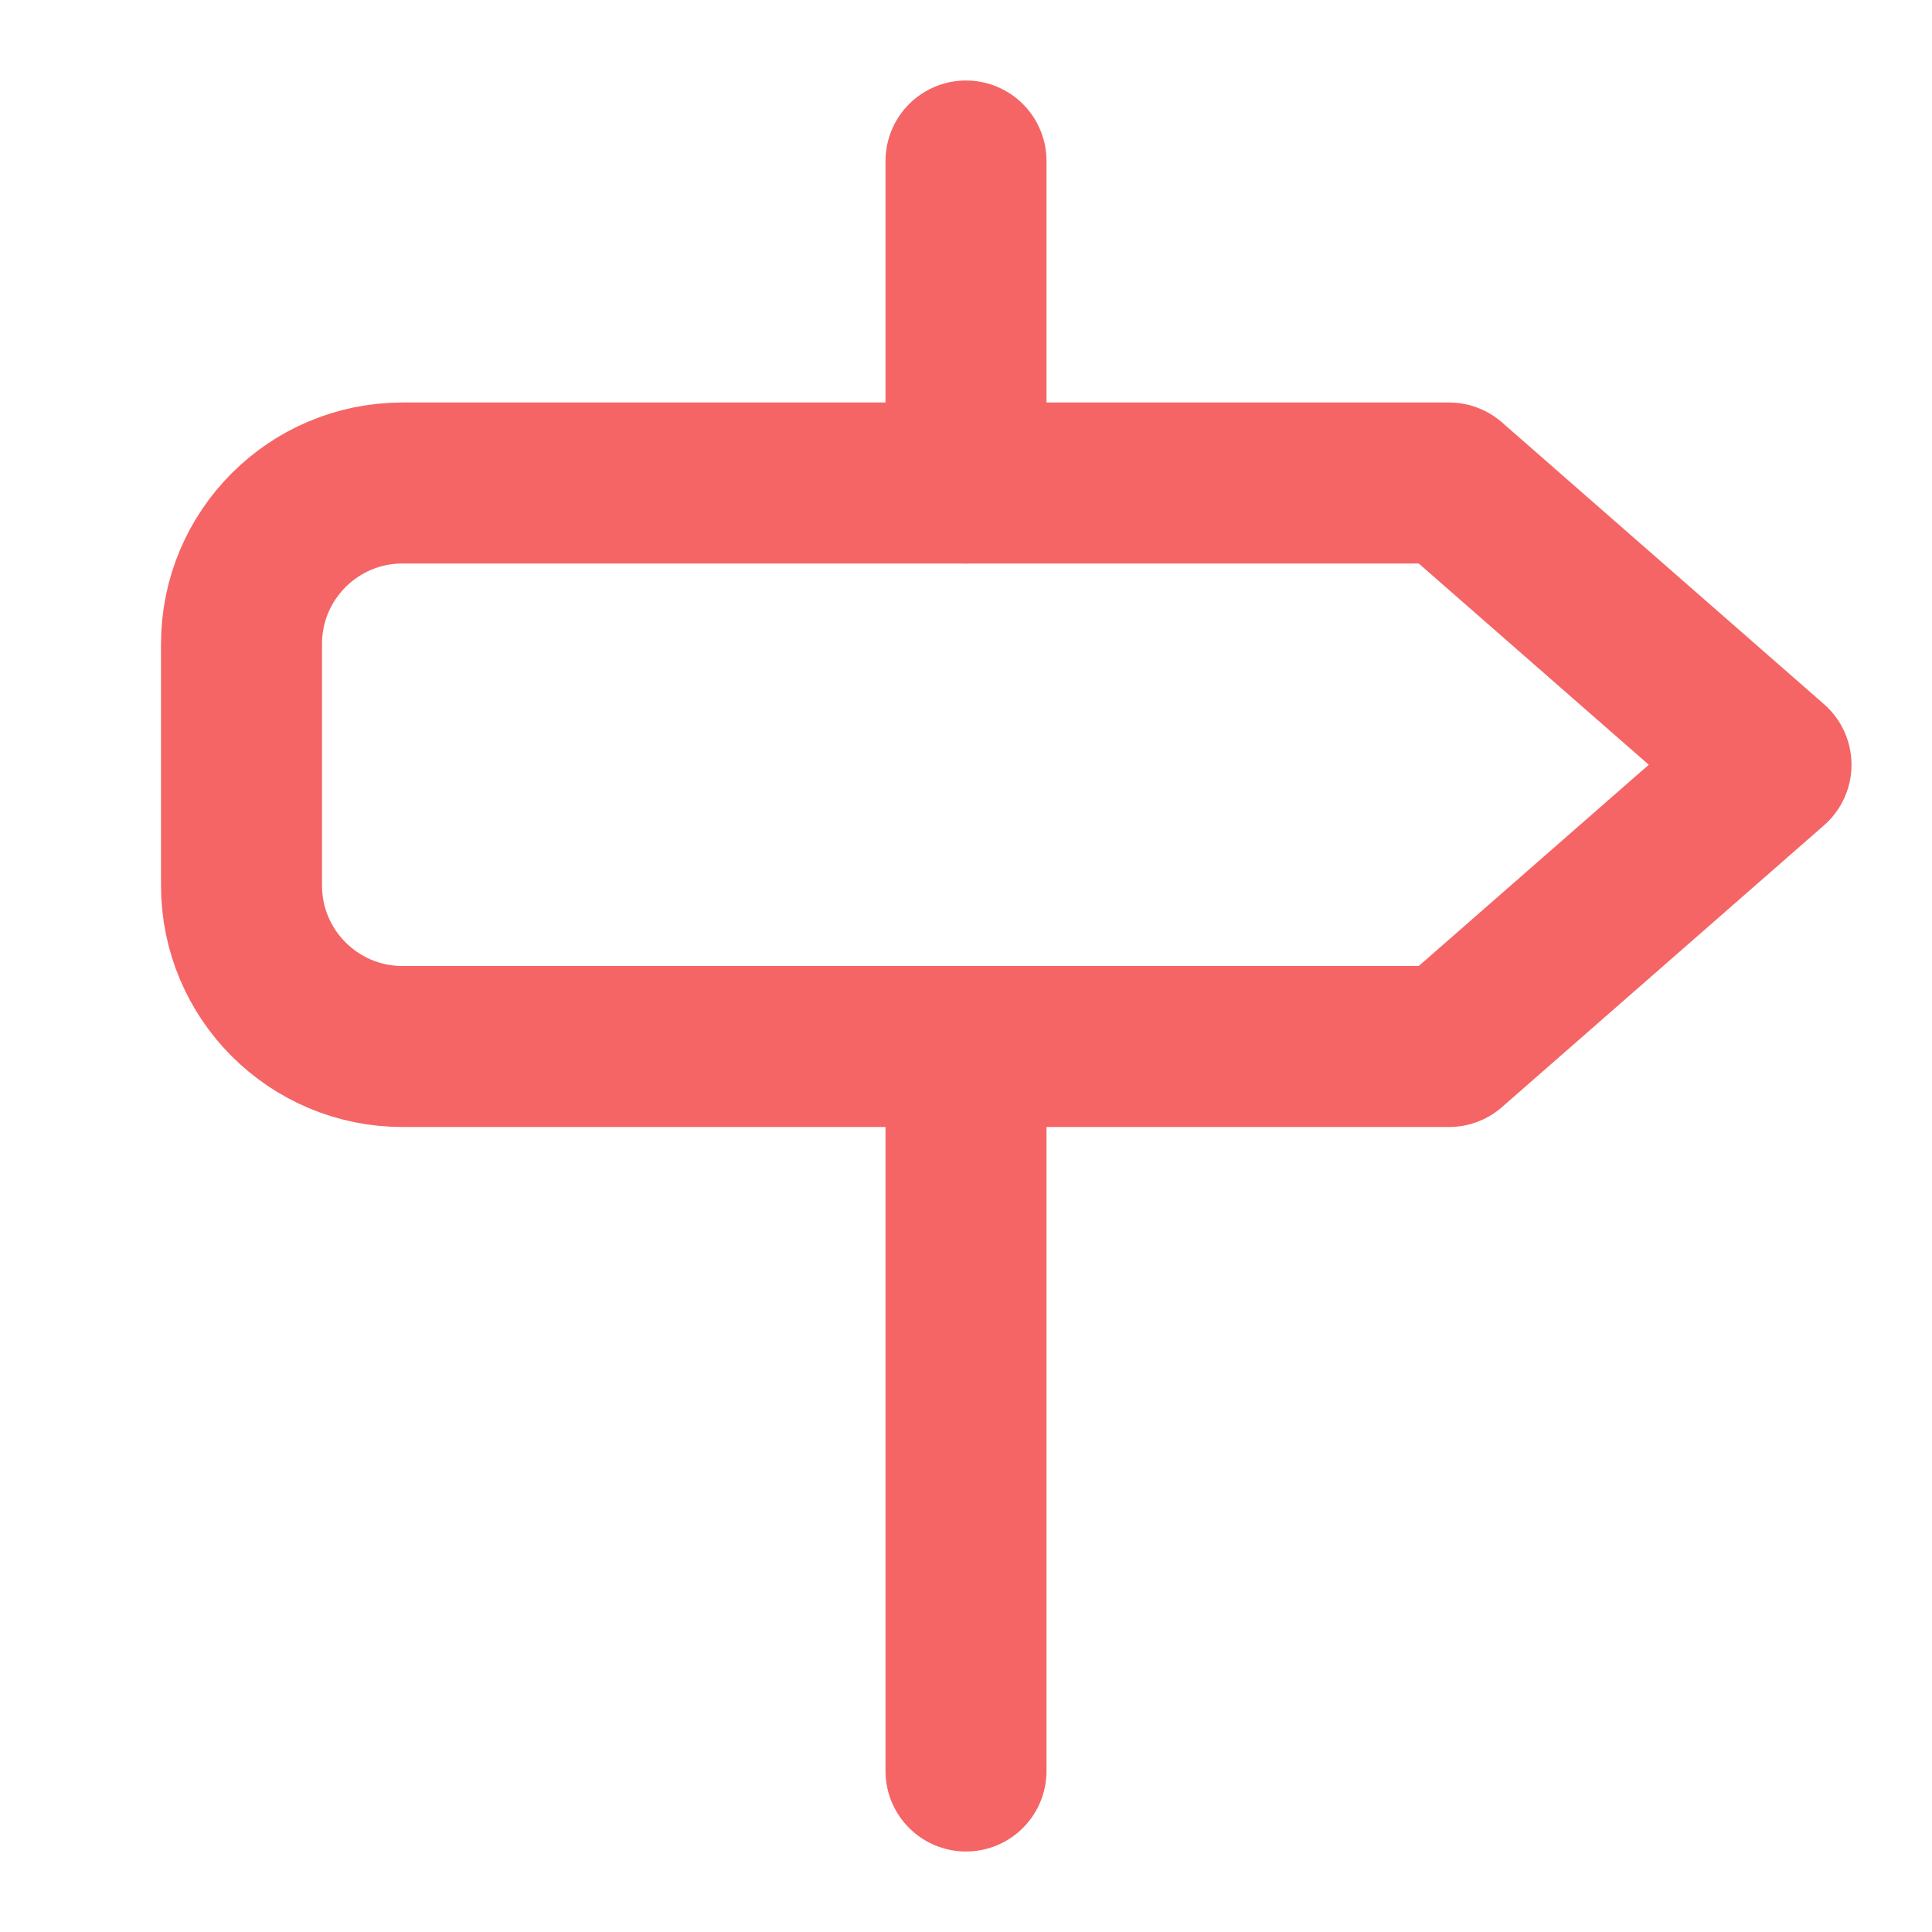
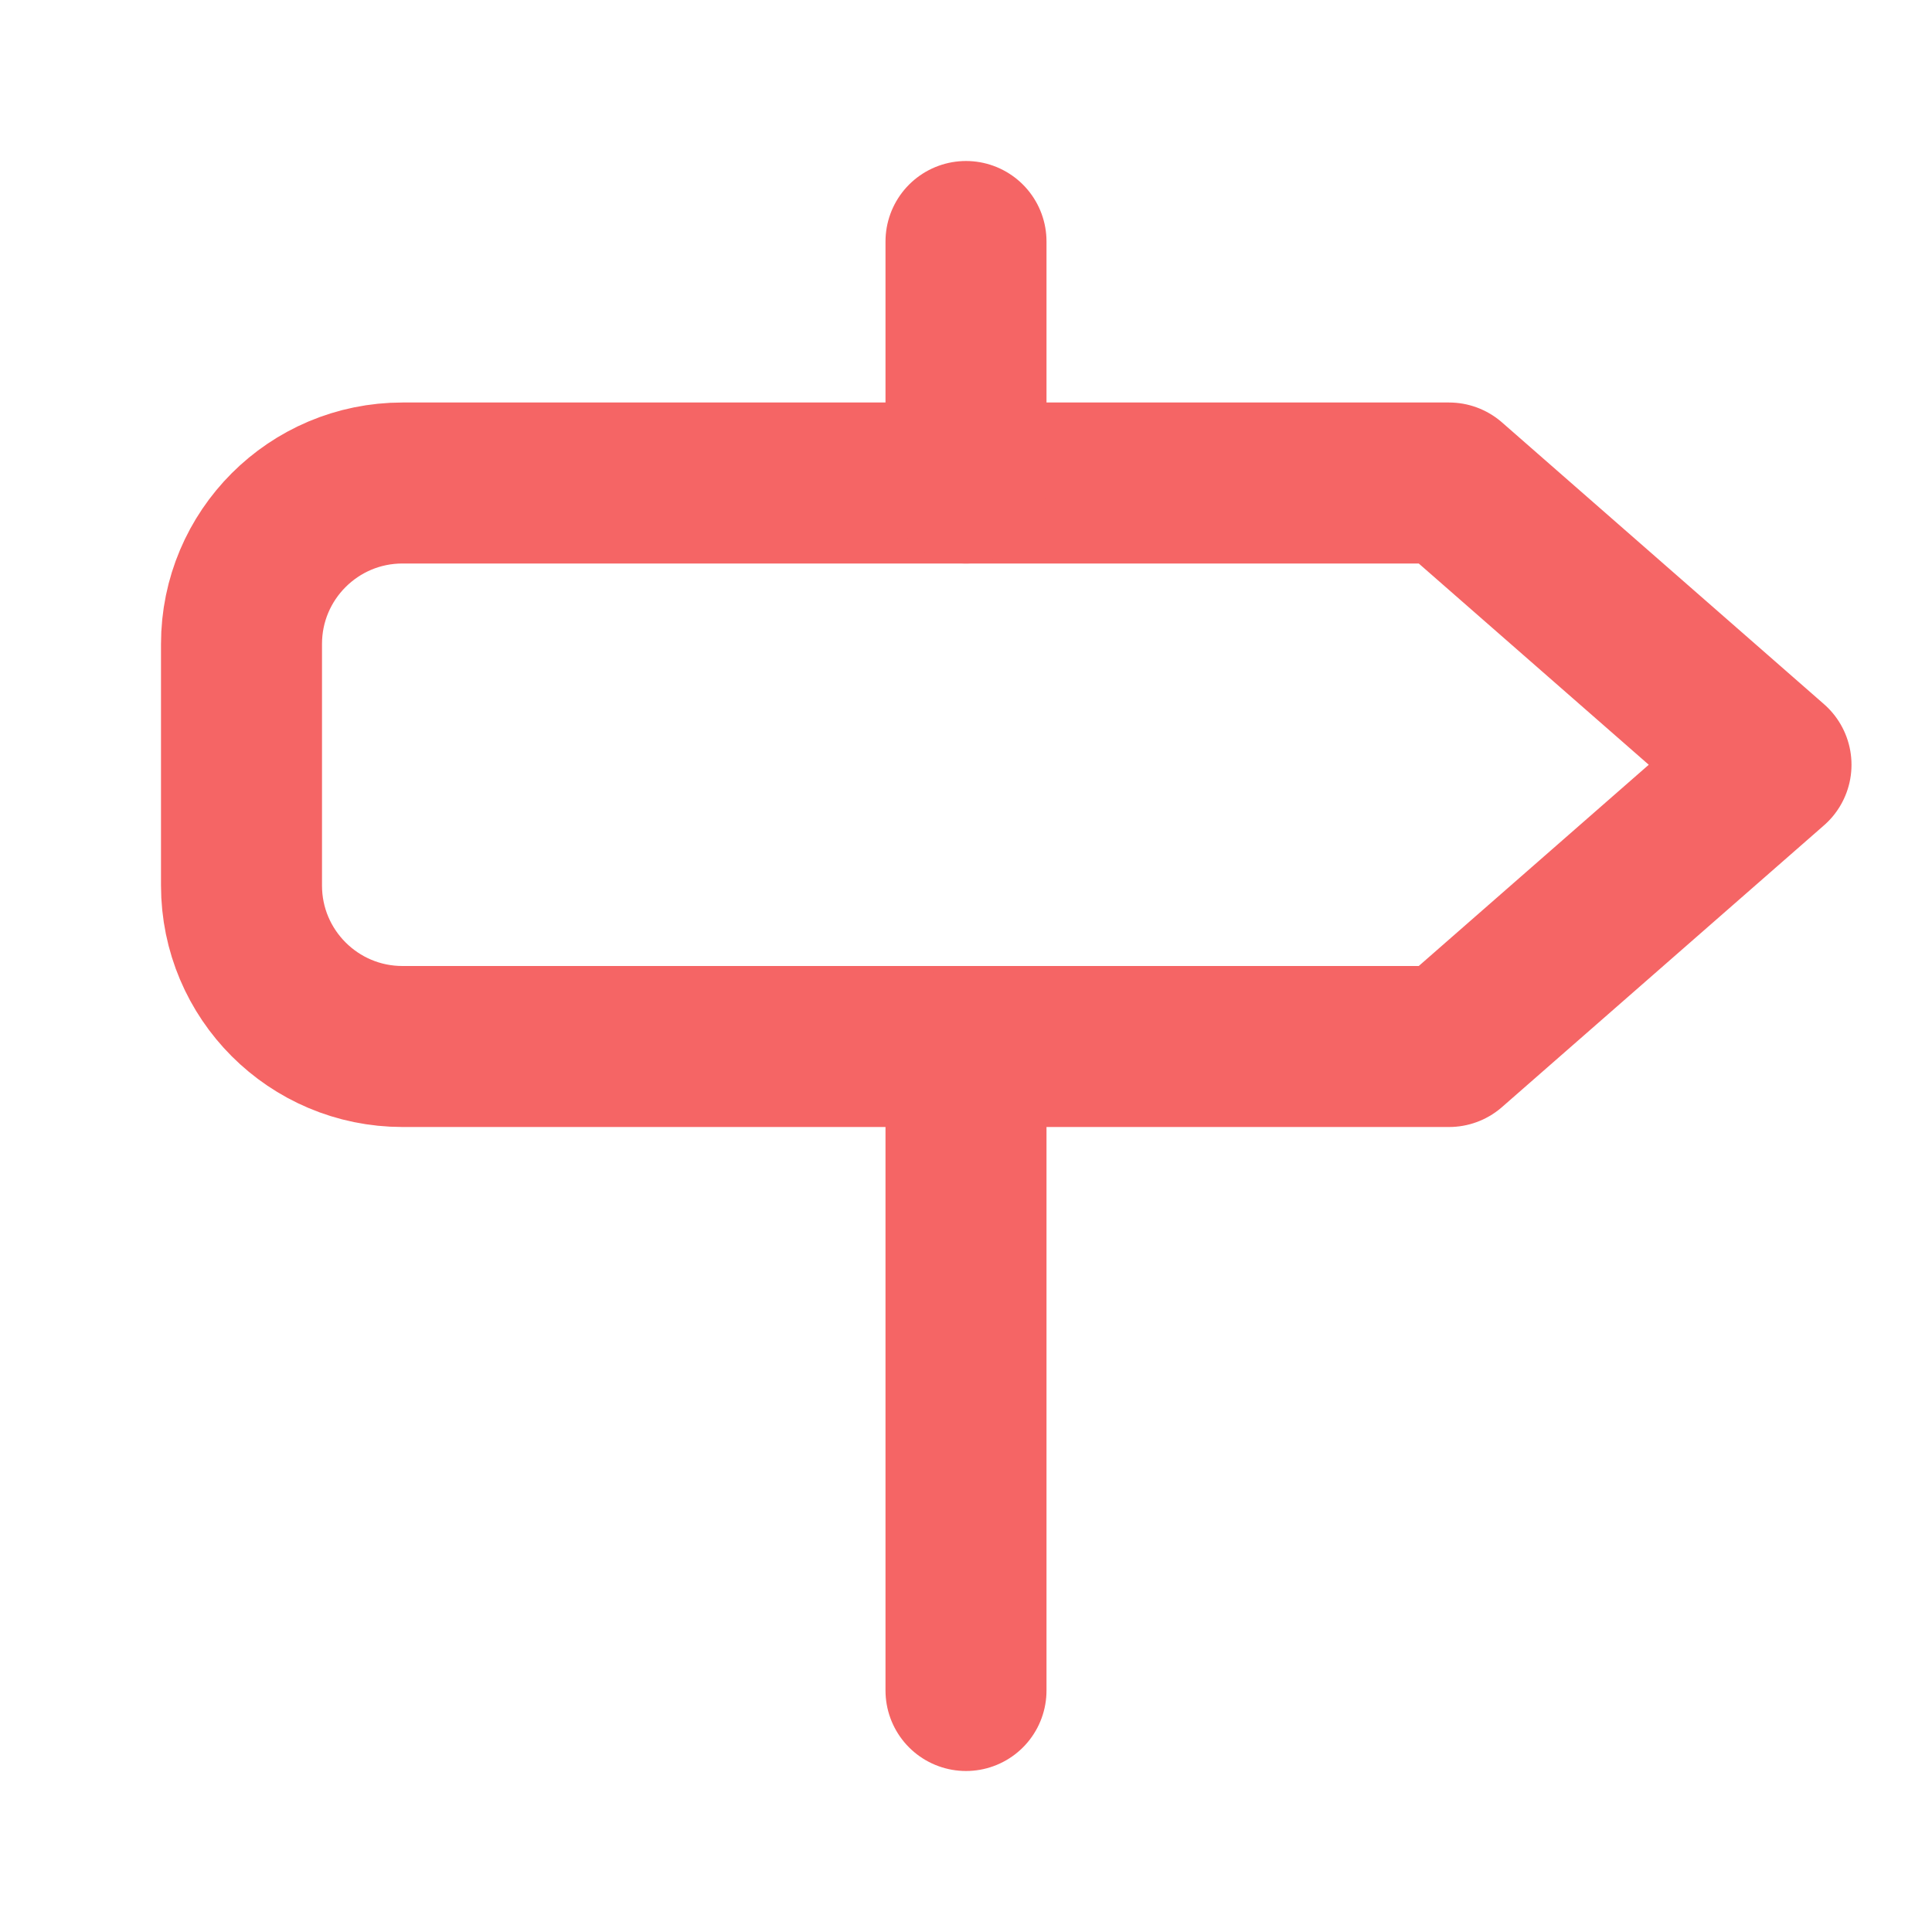
<svg xmlns="http://www.w3.org/2000/svg" width="24" height="24" viewBox="0 0 24 24" fill="none" stroke="#F56565" stroke-width="2" stroke-linecap="round" stroke-linejoin="round">
  <path d="M18 6H5a2 2 0 0 0-2 2v3a2 2 0 0 0 2 2h13l4-3.5L18 6Z" />
-   <path d="M12 13v9" />
-   <path d="M12 2v4" />
+   <path d="M12 13v8" />
+   <path d="M12 3v3" />
</svg>
